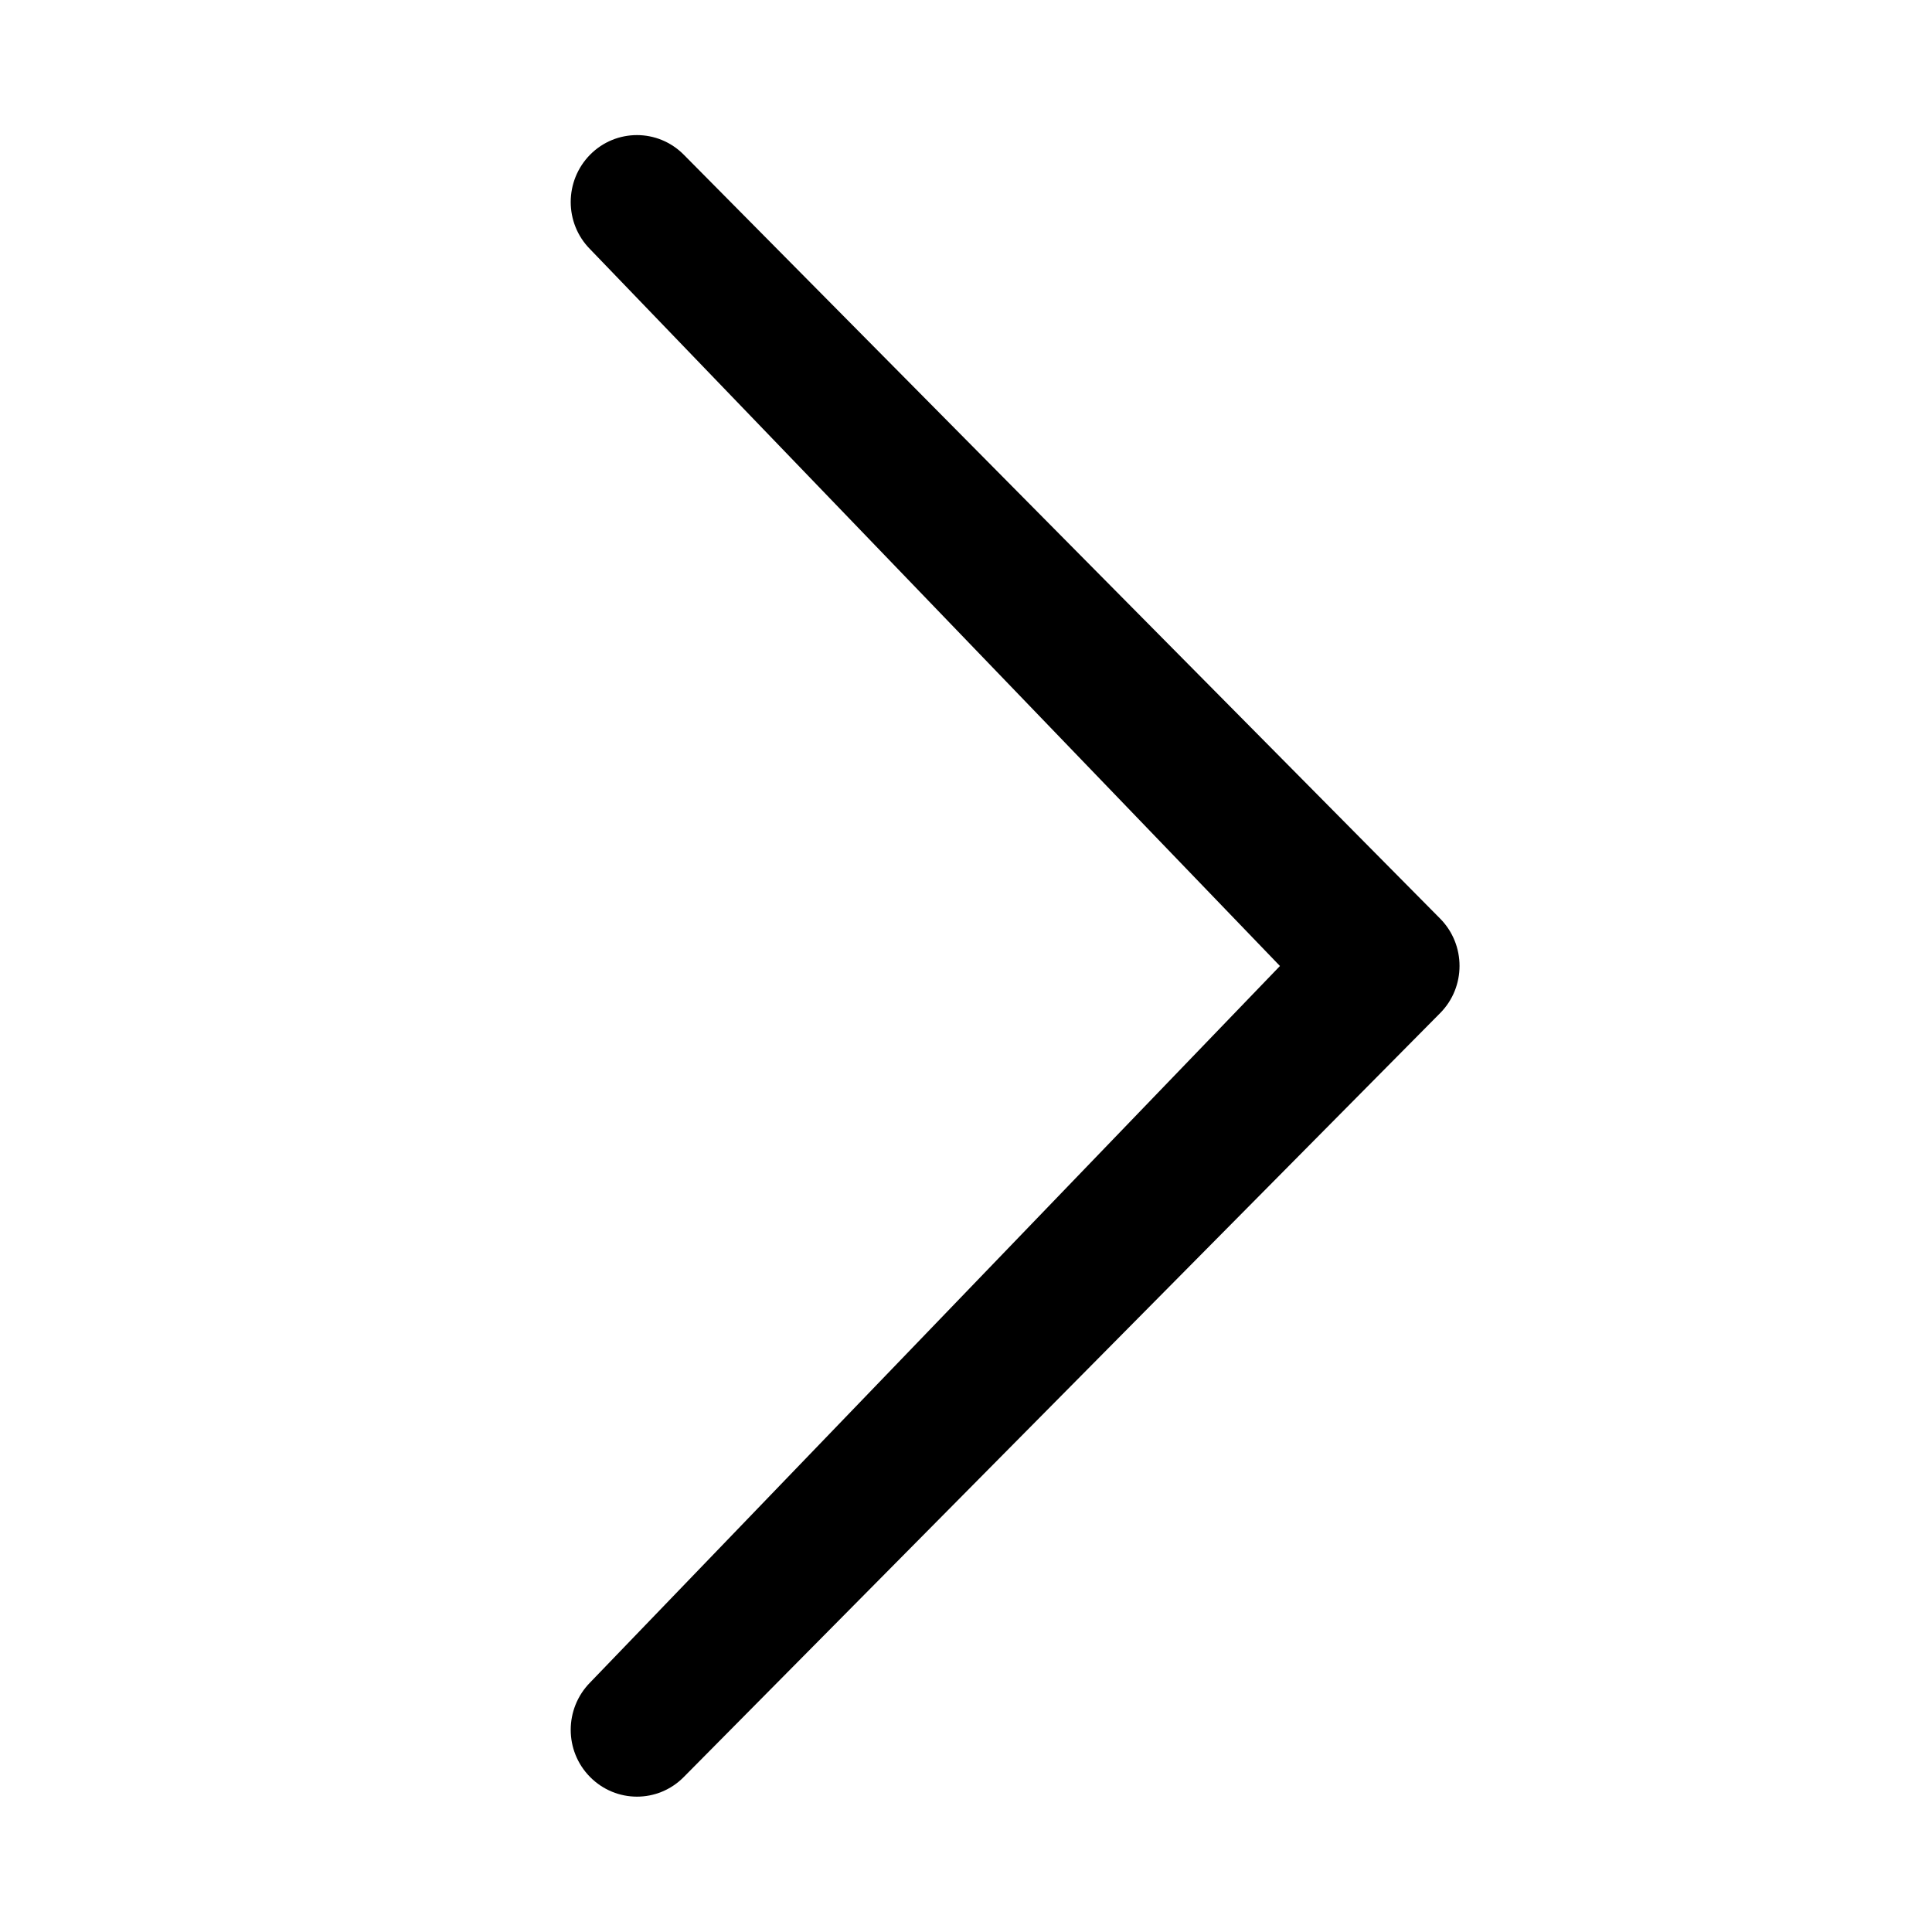
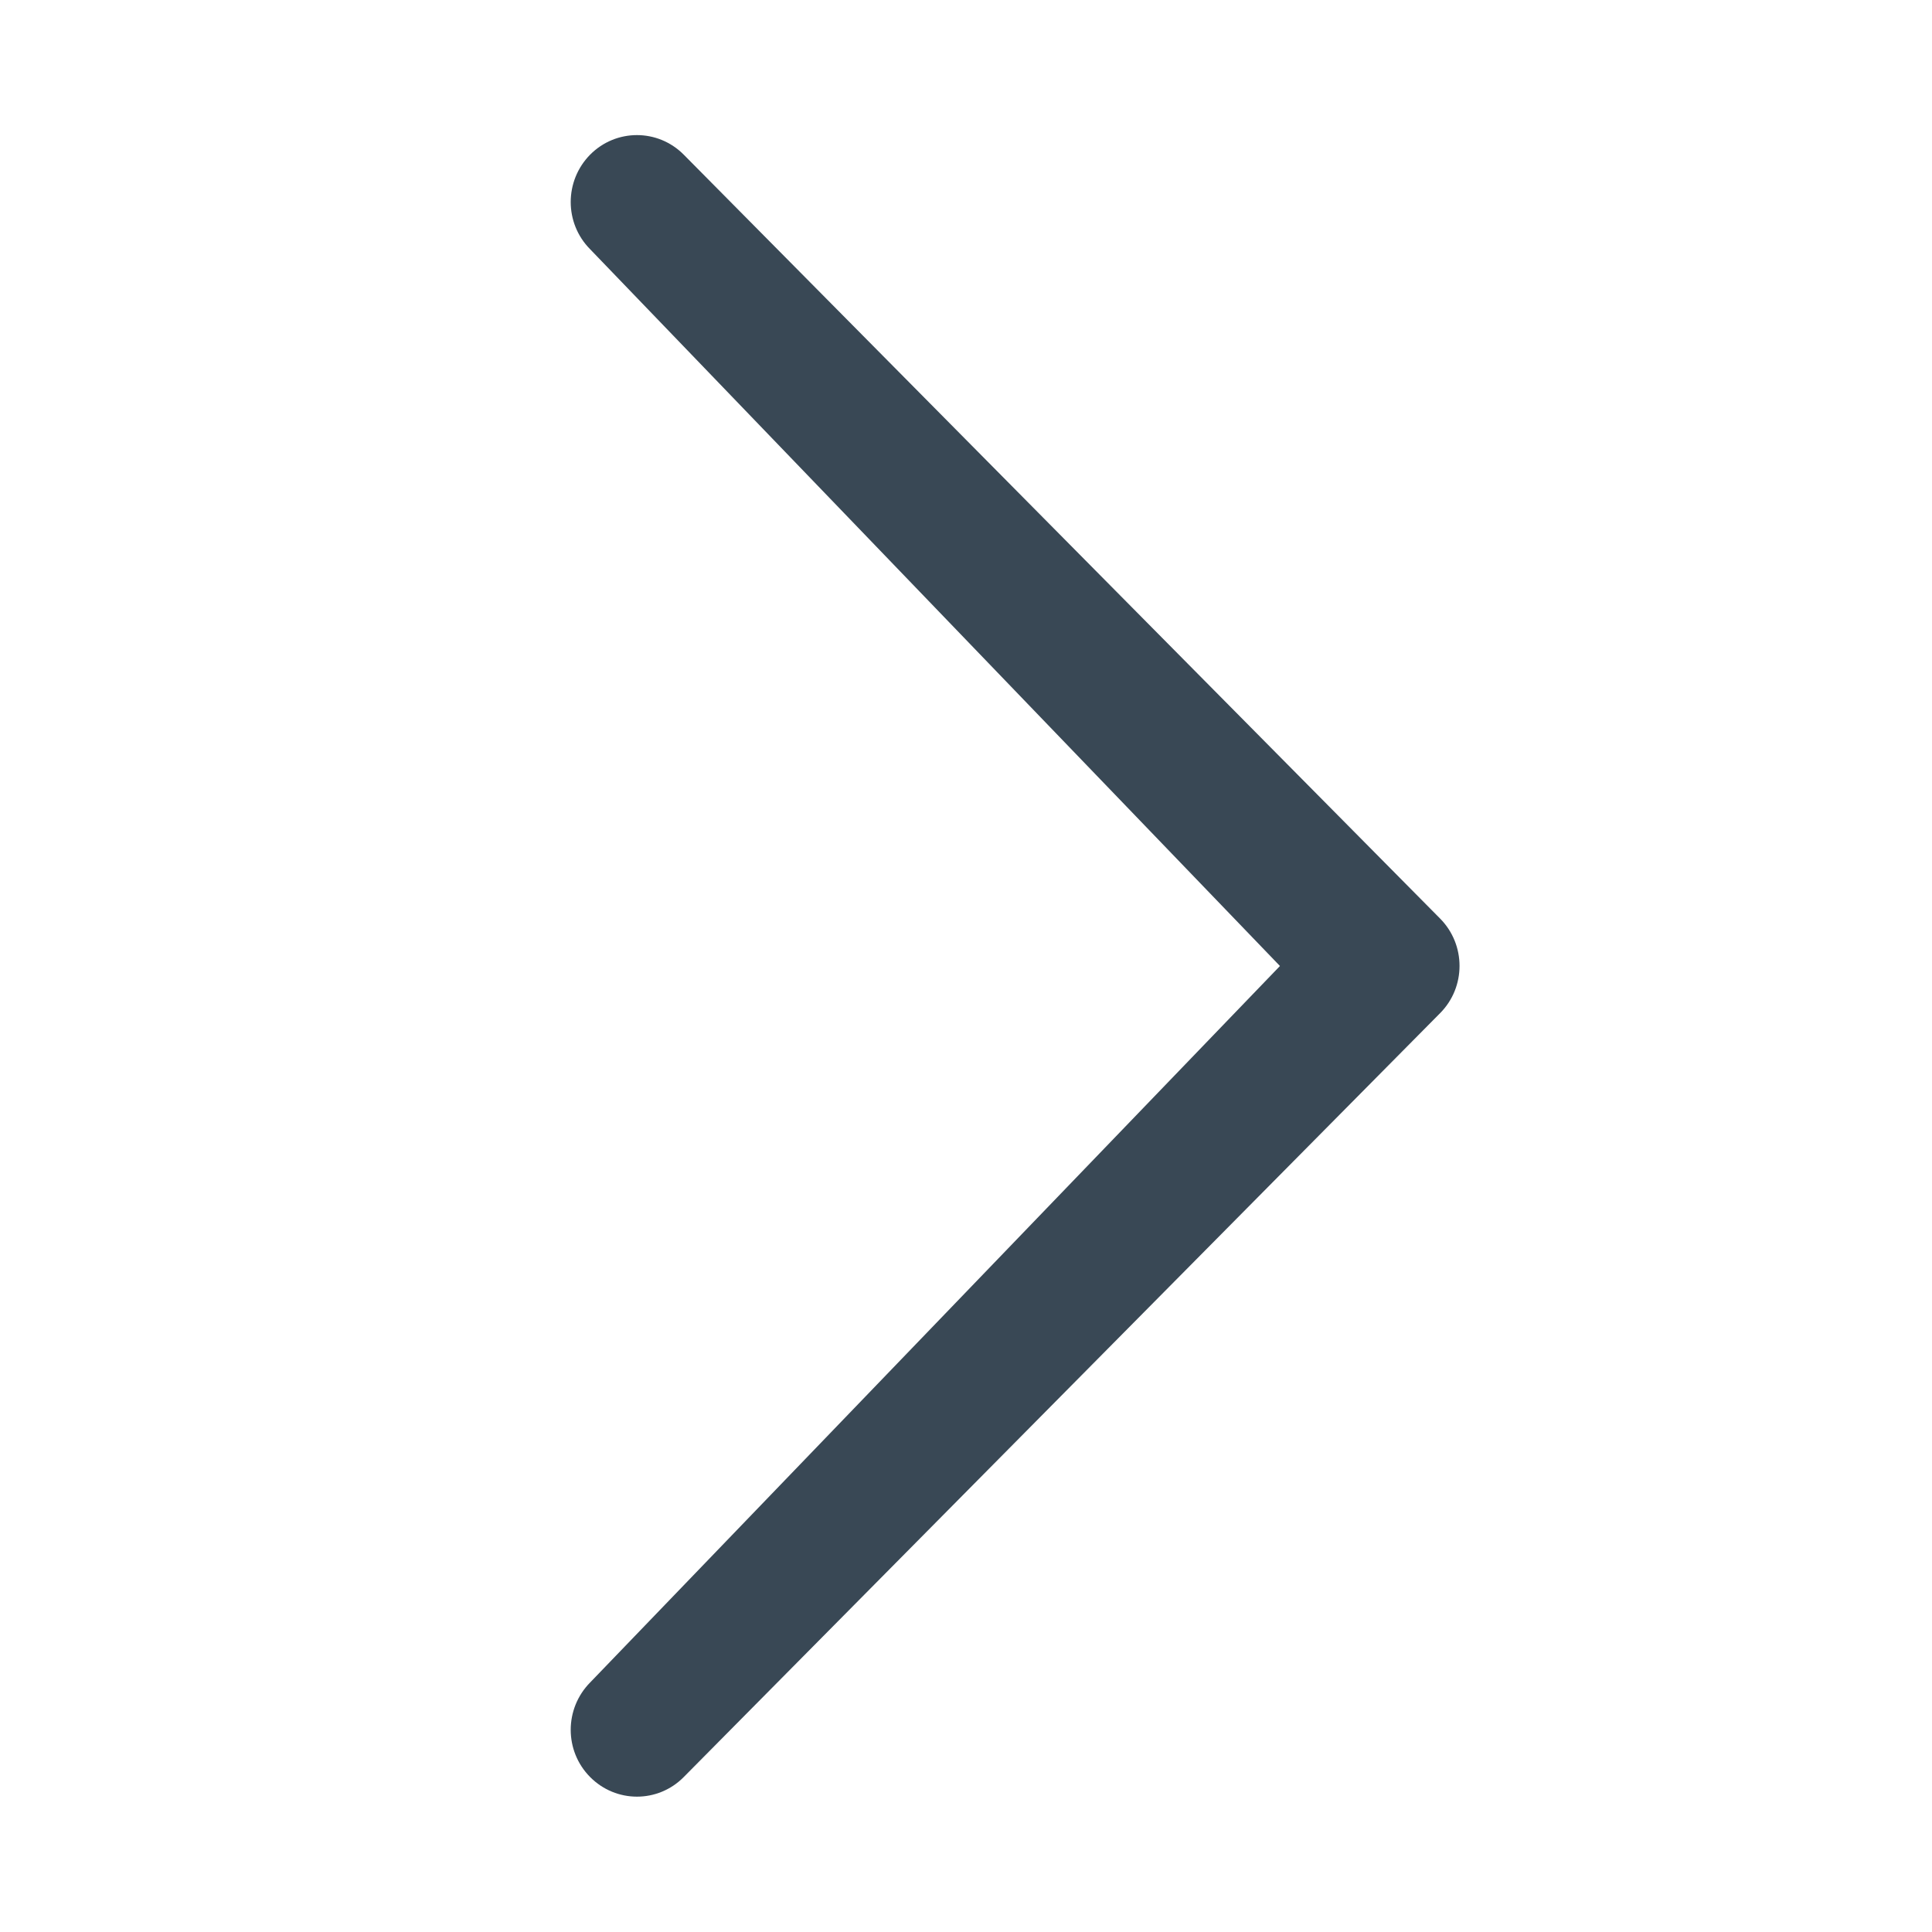
- <svg xmlns="http://www.w3.org/2000/svg" version="1.1" width="20" height="20" viewBox="0 0 20 20">
+ <svg xmlns="http://www.w3.org/2000/svg" version="1.1" width="20" height="20" viewBox="0 0 20 20" fill="#394855">
  <path d="M13.25 10l-7.141-7.42c-0.268-0.27-0.268-0.707 0-0.979 0.268-0.27 0.701-0.27 0.969 0l7.83 7.908c0.268 0.271 0.268 0.709 0 0.979l-7.83 7.908c-0.268 0.271-0.701 0.27-0.969 0s-0.268-0.707 0-0.979l7.141-7.417z" />
</svg>
